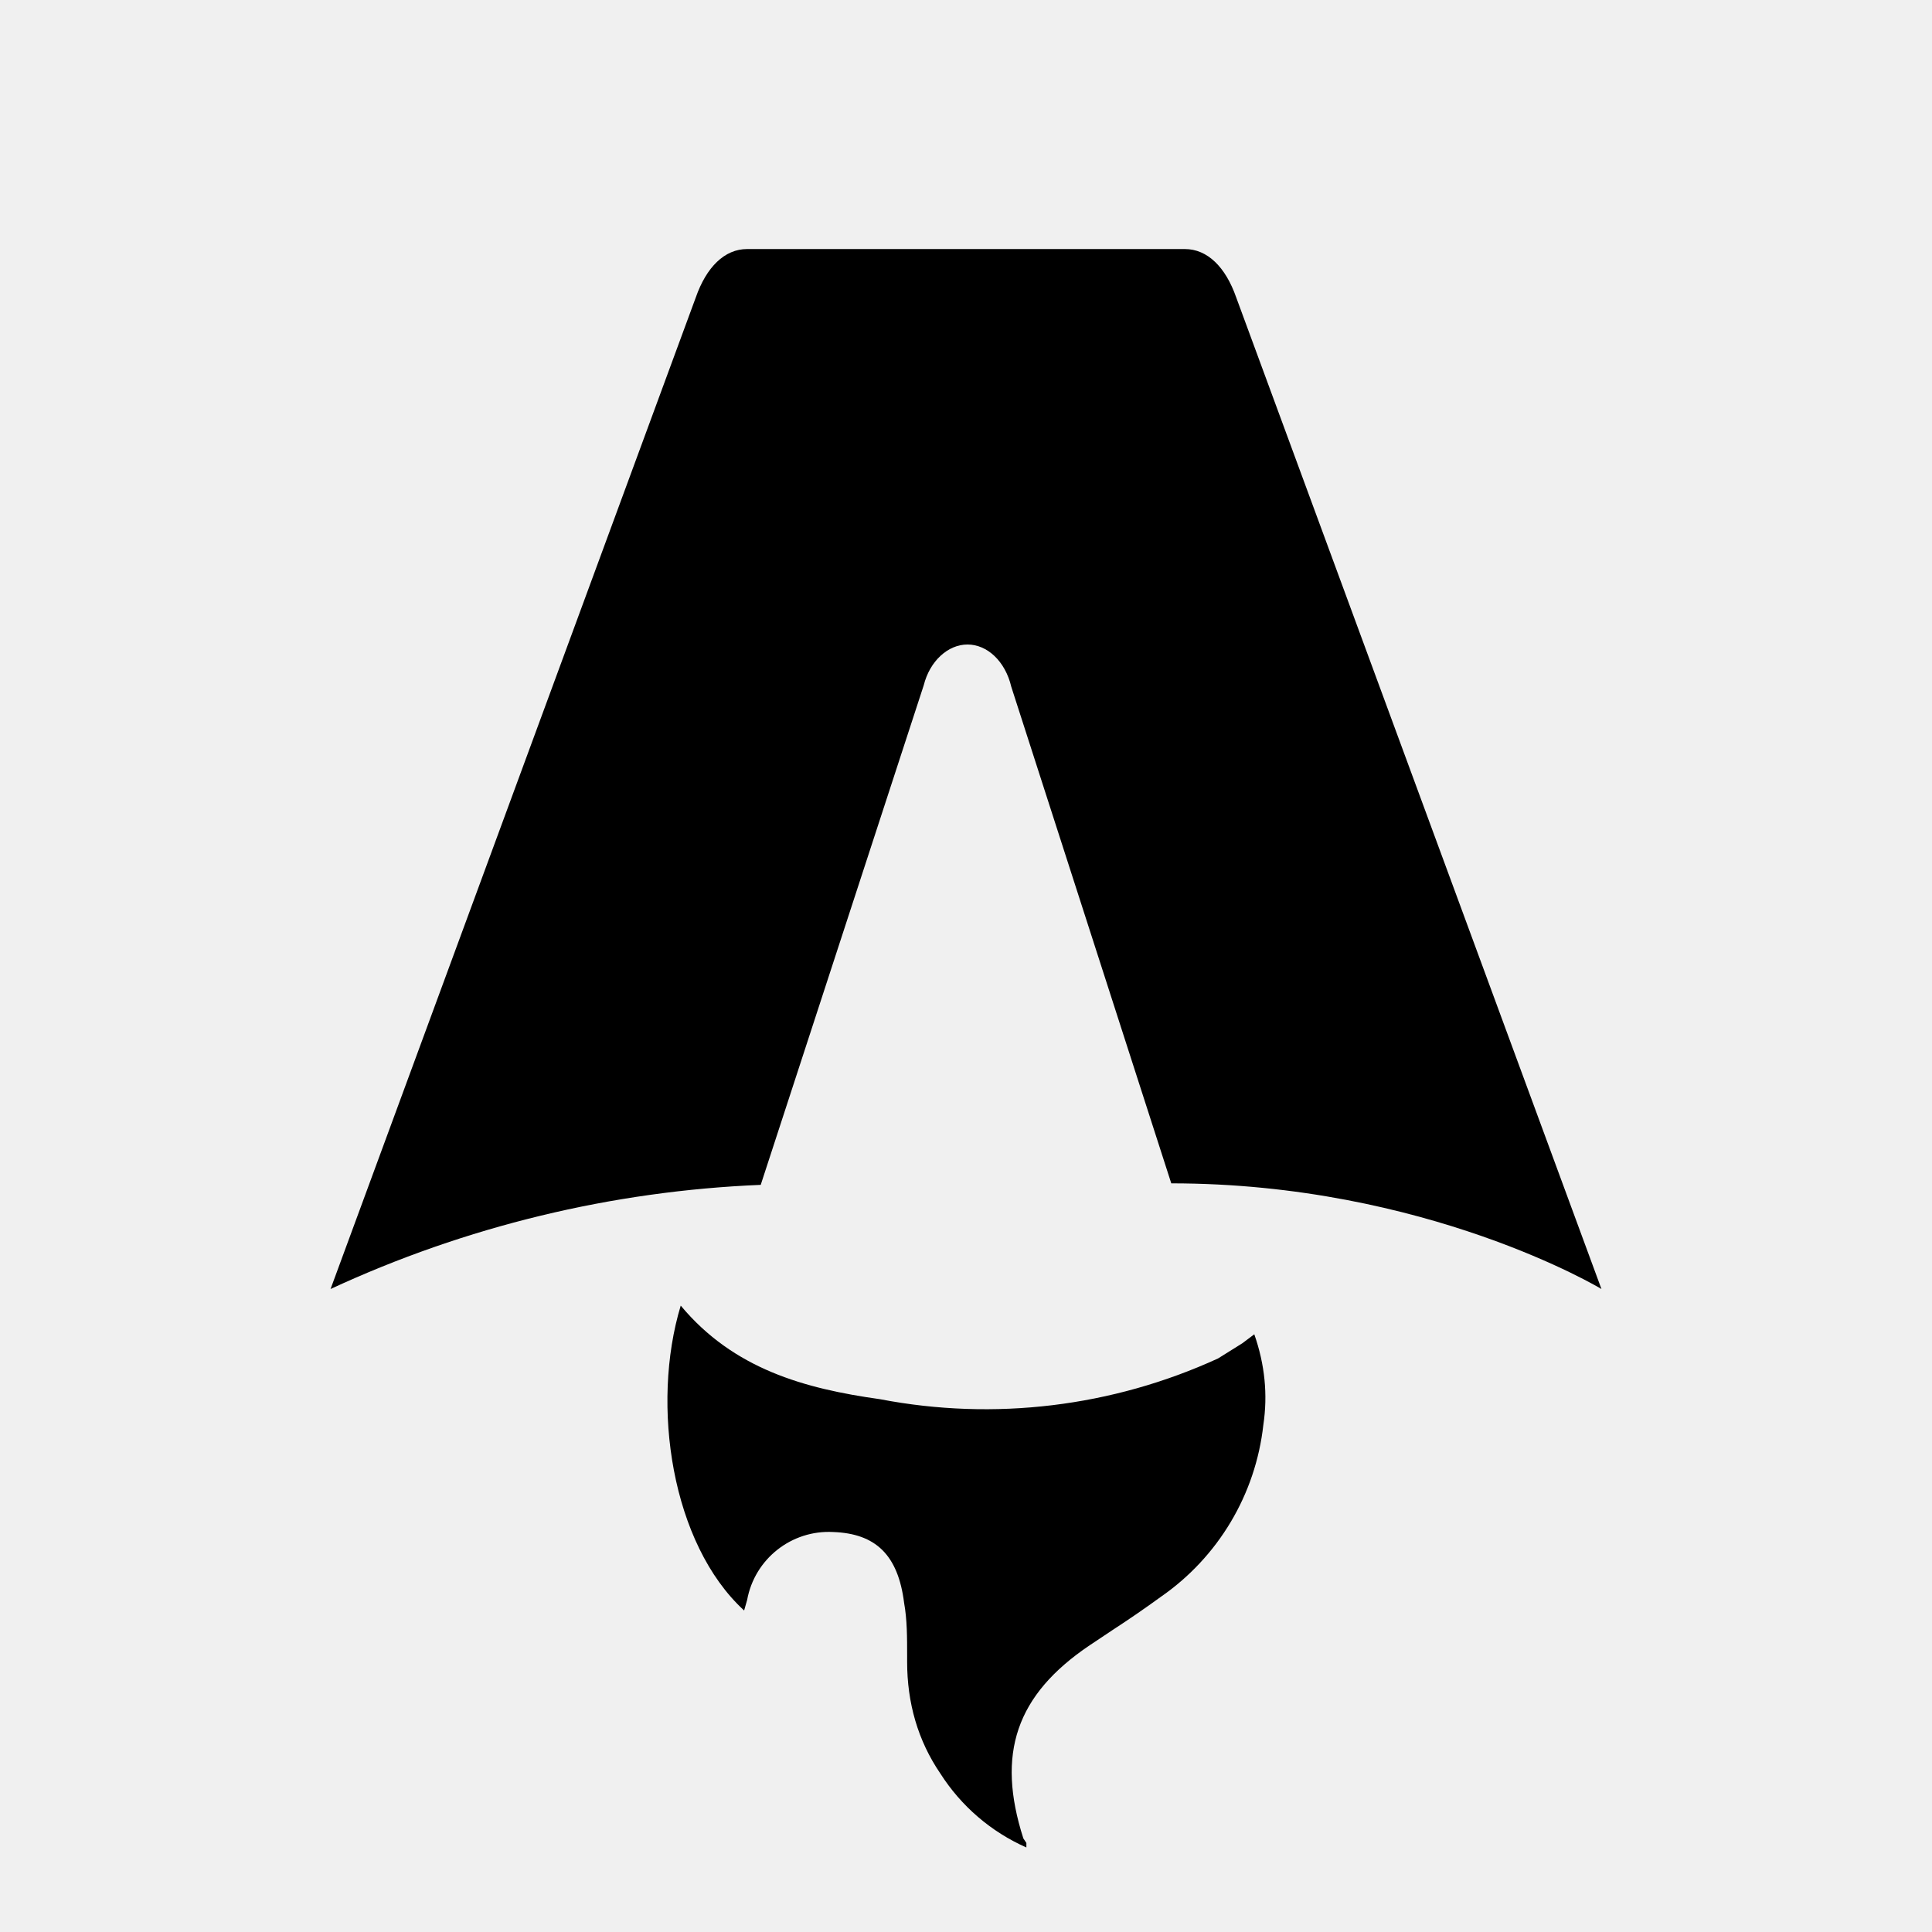
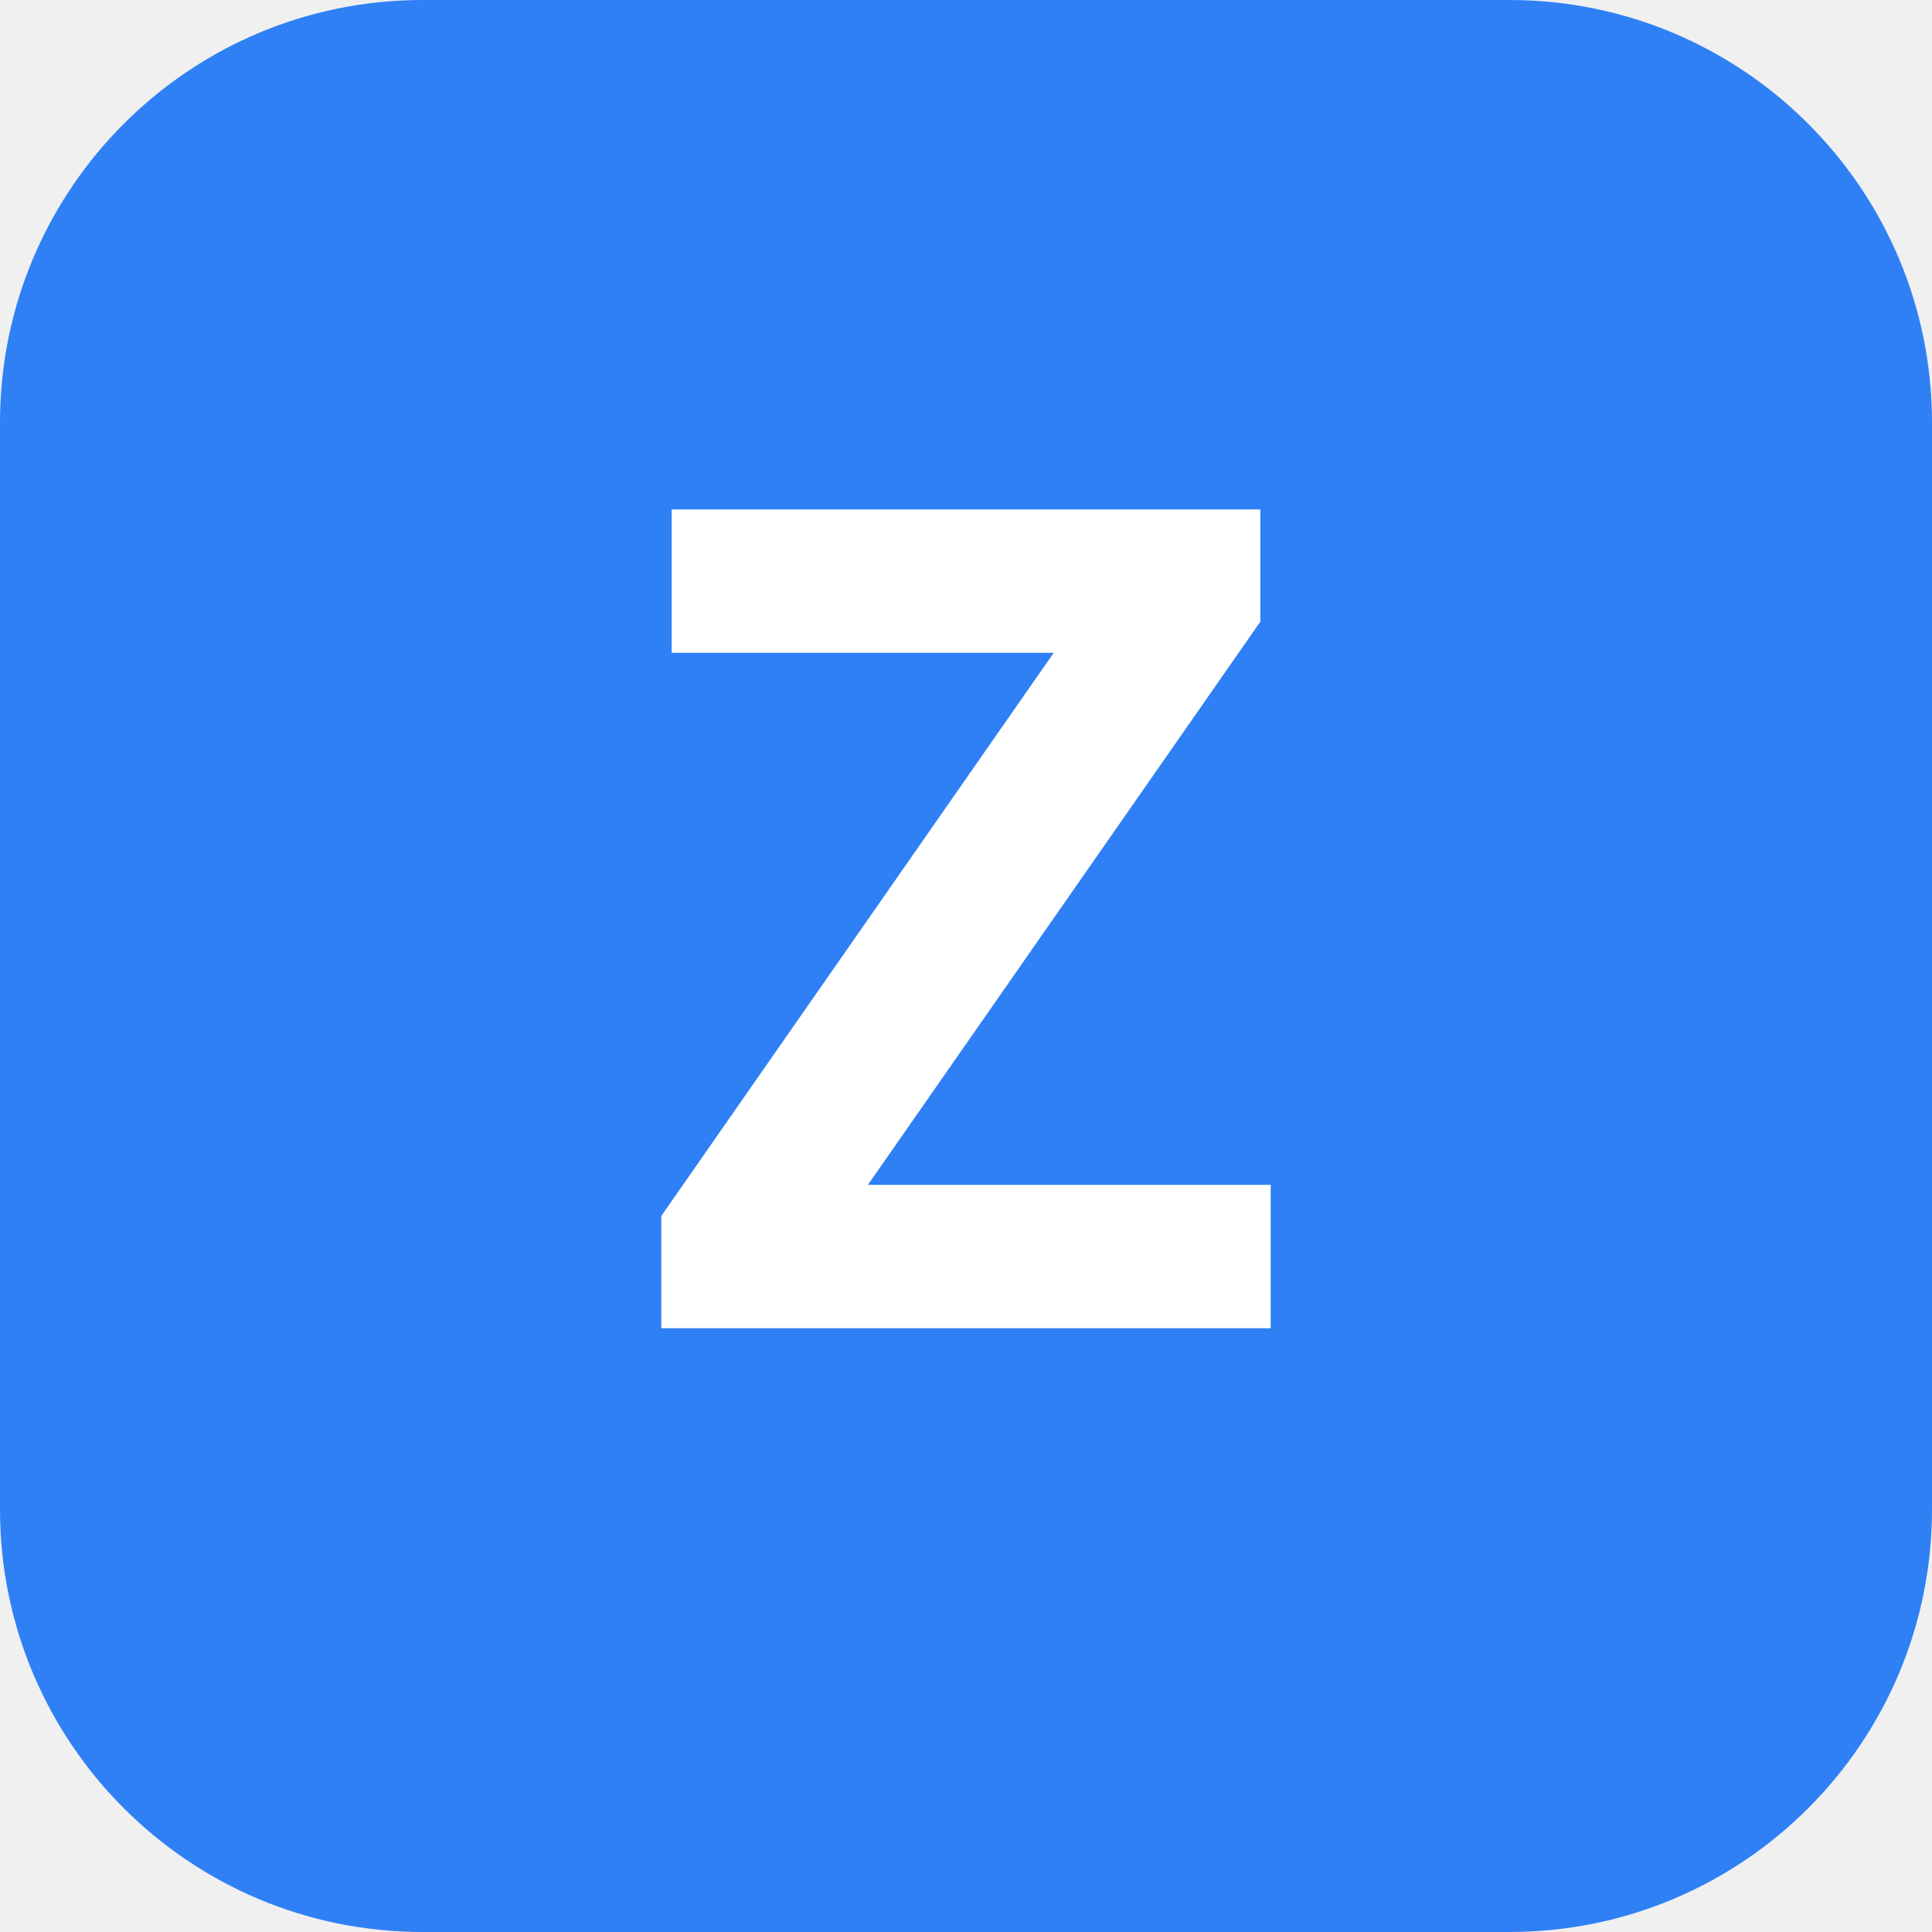
- <svg xmlns="http://www.w3.org/2000/svg" fill="none" viewBox="0 0 128 128">
-   <path d="M50.4 78.5a75.1 75.1 0 0 0-28.5 6.9l24.2-65.7c.7-2 1.9-3.2 3.4-3.2h29c1.5 0 2.7 1.2 3.4 3.2l24.2 65.7s-11.6-7-28.5-7L67 45.5c-.4-1.7-1.6-2.8-2.9-2.8-1.3 0-2.5 1.1-2.9 2.7L50.4 78.5Zm-1.1 28.2Zm-4.2-20.2c-2 6.6-.6 15.8 4.2 20.2a17.5 17.5 0 0 1 .2-.7 5.5 5.5 0 0 1 5.7-4.5c2.8.1 4.3 1.5 4.7 4.7.2 1.1.2 2.3.2 3.5v.4c0 2.7.7 5.2 2.2 7.4a13 13 0 0 0 5.7 4.9v-.3l-.2-.3c-1.8-5.6-.5-9.5 4.4-12.8l1.5-1a73 73 0 0 0 3.2-2.2 16 16 0 0 0 6.8-11.4c.3-2 .1-4-.6-6l-.8.6-1.6 1a37 37 0 0 1-22.4 2.7c-5-.7-9.7-2-13.2-6.2Z" />
-   <style>
-         path { fill: #000; }
-         @media (prefers-color-scheme: dark) {
-             path { fill: #FFF; }
-         }
-     </style>
+ <svg xmlns="http://www.w3.org/2000/svg" viewBox="0 0 64 64">
+   <rect width="64" height="64" rx="14" fill="#2F80F5" />
+   <text x="32" y="44" font-family="Rubik, system-ui, sans-serif" font-size="38" font-weight="700" fill="#fff" text-anchor="middle">Z</text>
</svg>
